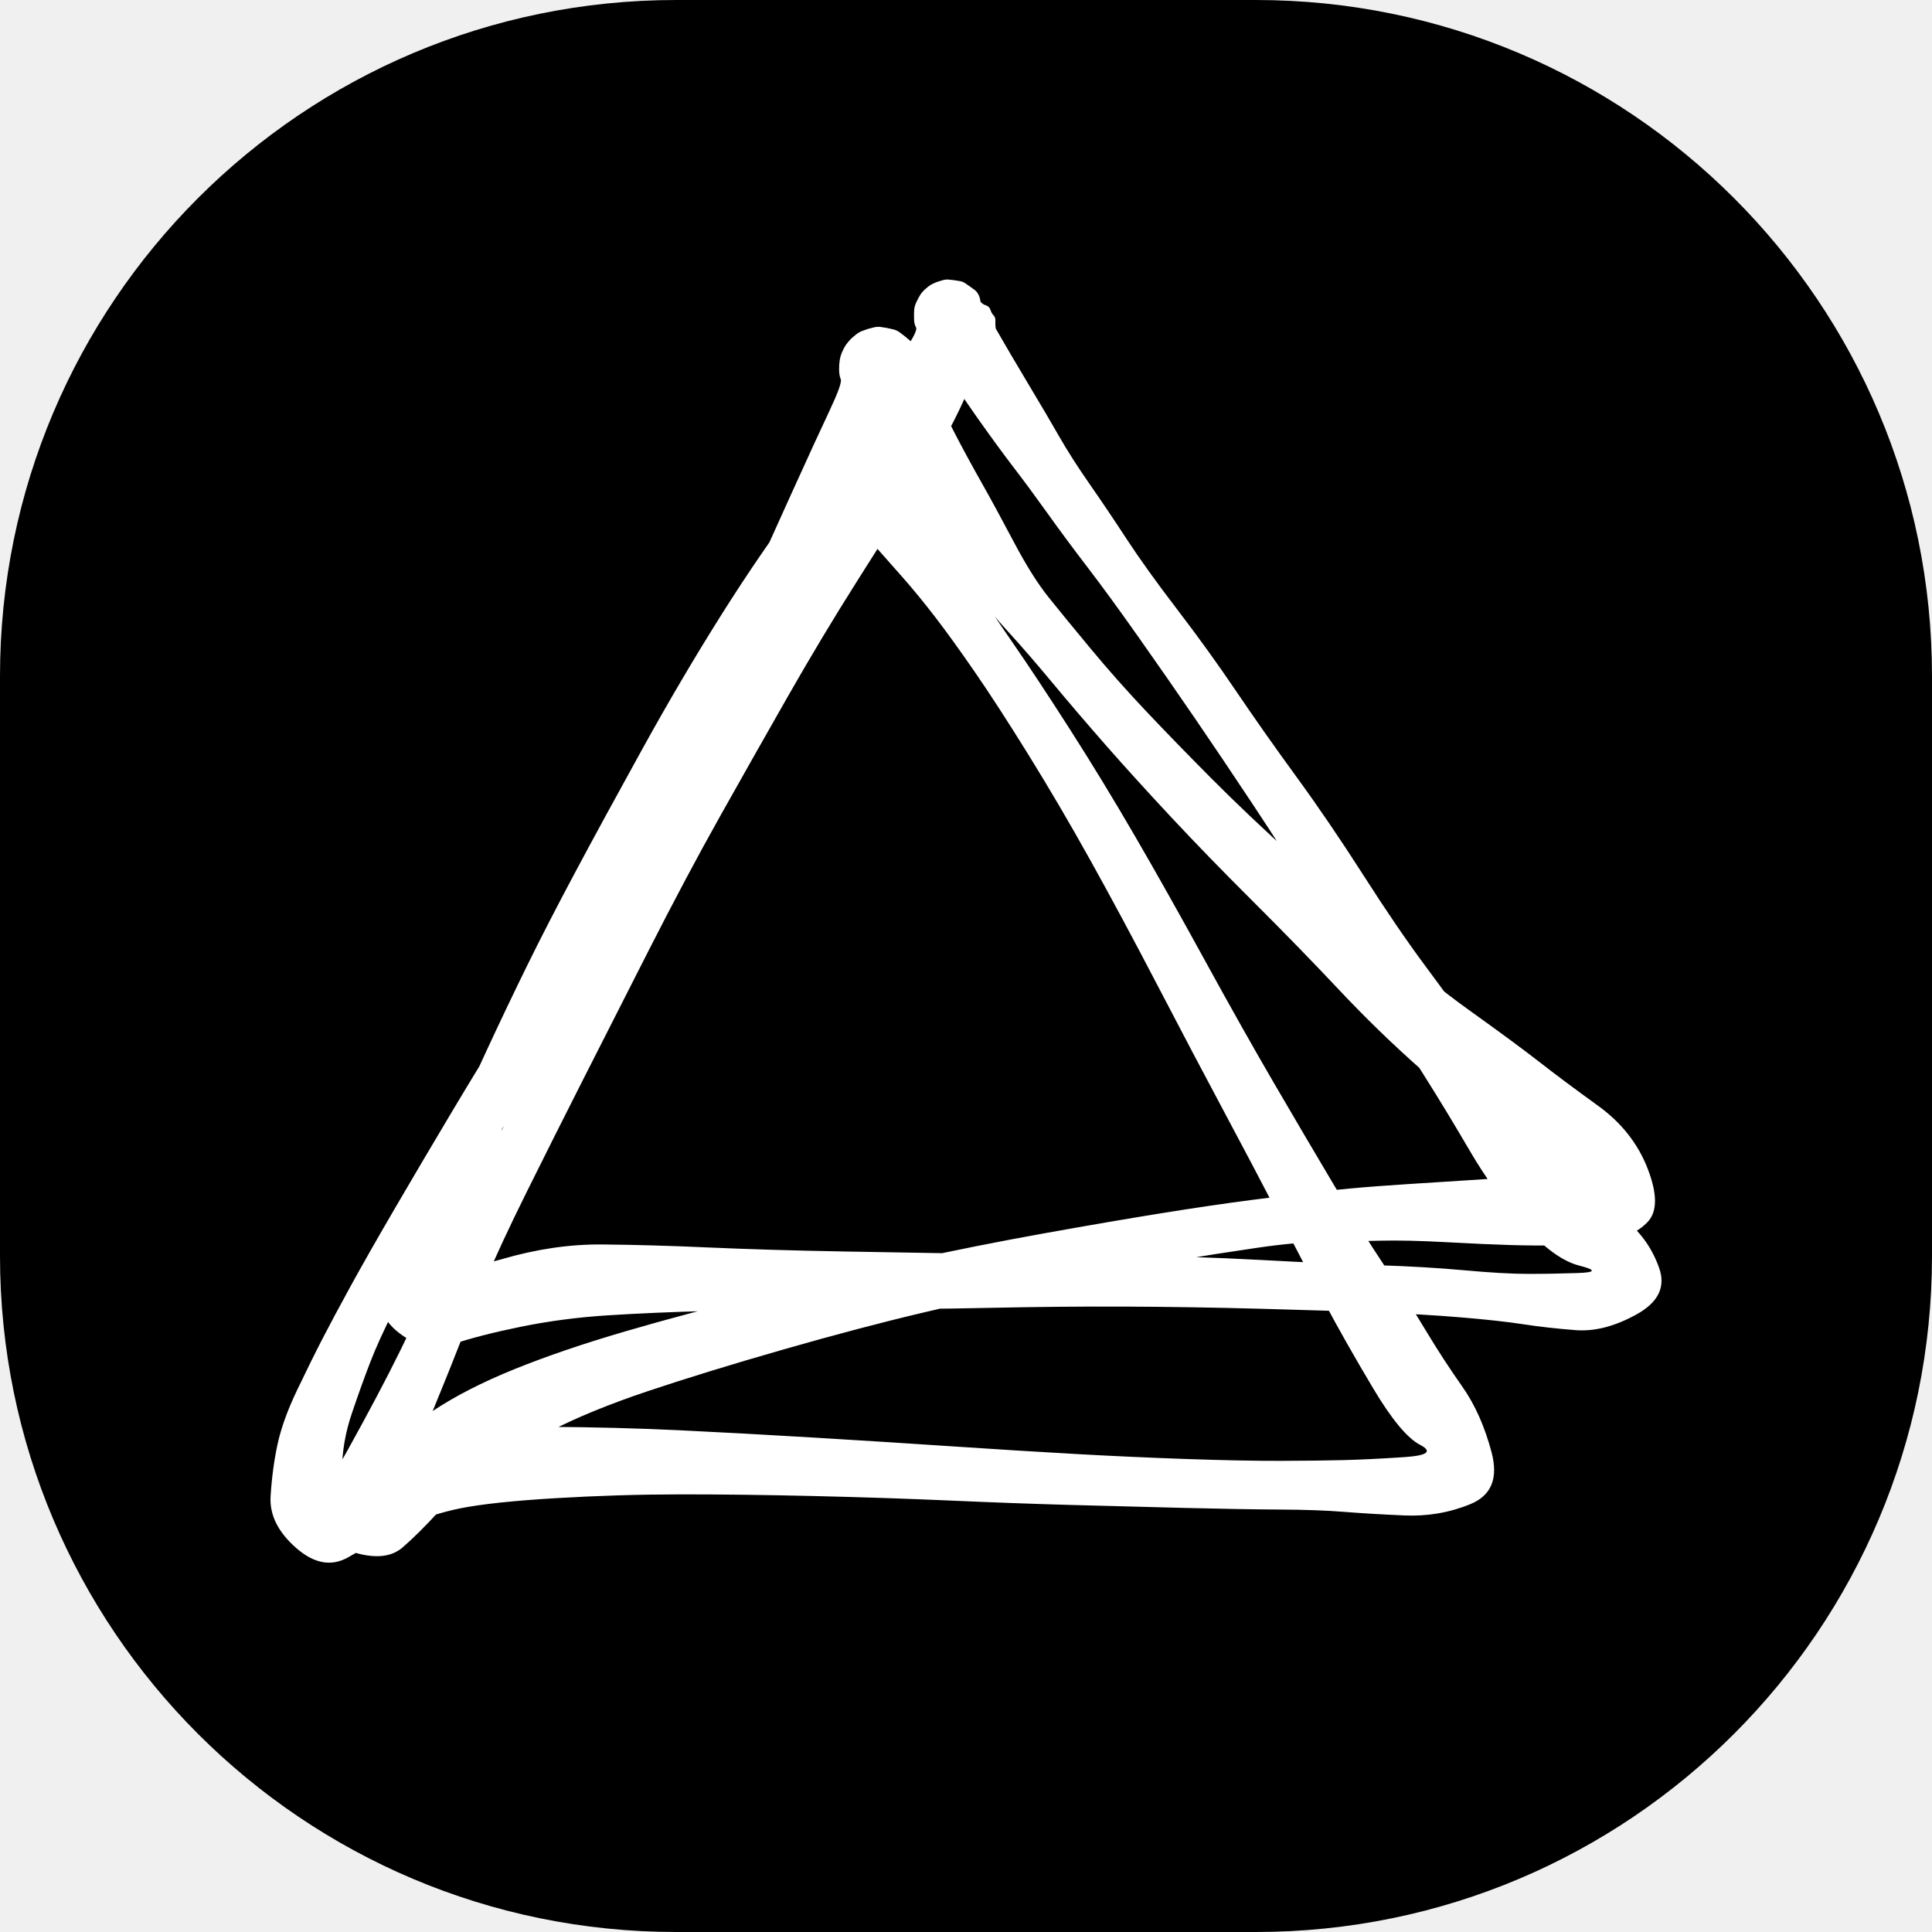
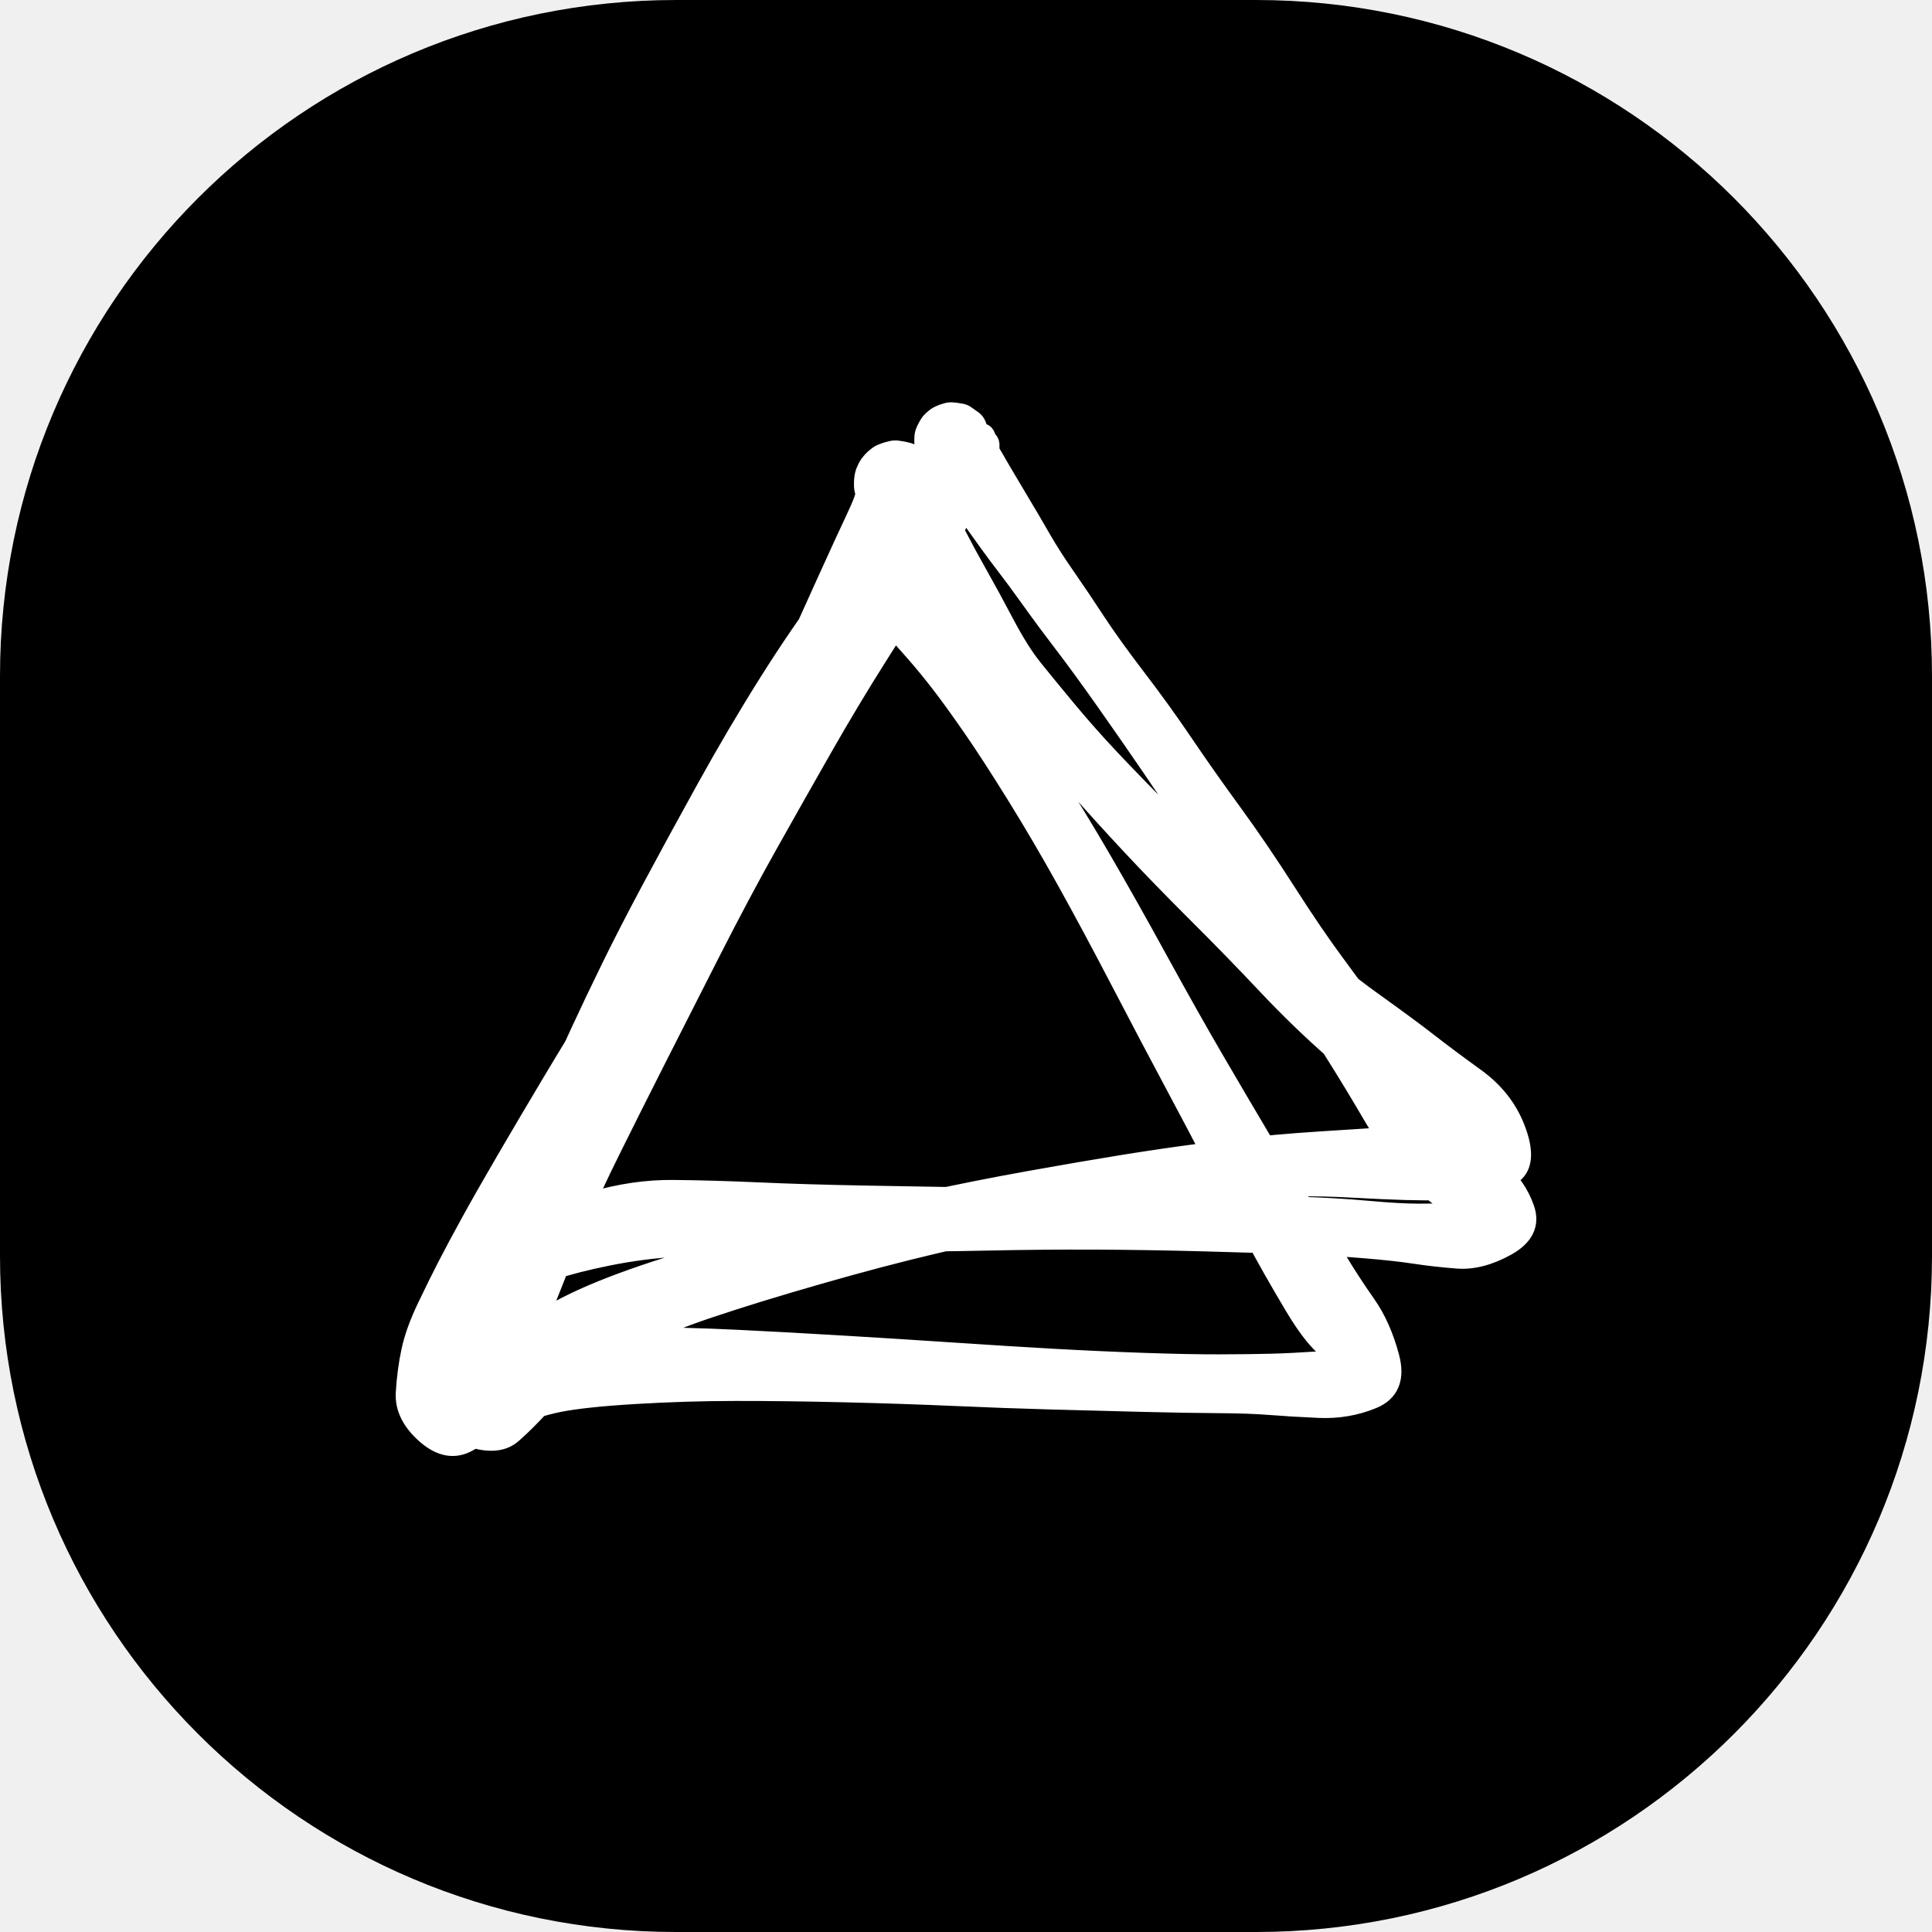
<svg xmlns="http://www.w3.org/2000/svg" width="1000" height="1000" viewBox="0 0 1000 1000">
-   <style>.m{stroke:#ffffff;stroke-width:0;stroke-linejoin:round;vector-effect:non-scaling-stroke}@media (max-width:56px){.m{stroke-width:0.25px}}@media (max-width:40px){.m{stroke-width:0.35px}}@media (max-width:24px){.m{stroke-width:0.4px}}</style>
+   <style>.m{stroke:#ffffff;stroke-linejoin:round}@media (max-width:56px){.m{stroke-width:0.74px;vector-effect:non-scaling-stroke}}@media (max-width:40px){.m{stroke-width:0.67px;vector-effect:non-scaling-stroke}}@media (max-width:24px){.m{stroke-width:0.56px;vector-effect:non-scaling-stroke}}</style>
  <rect width="1000" height="1000" rx="350" ry="350" fill="#000000" />
-   <path class="m" fill="#ffffff" transform="translate(140 144.67) scale(2.79449)" d="M133.28,11.64 Q125.99,20.99 119.42,29.14 T105.43,46.76 90.9,67.27 76.46,91.29 63.96,113.82 54.9,131.11 47.61,146.14 42.48,158.53 38.87,168.3 35.18,178.6 42.91,181.44 61.45,178.73 81.17,179.29 106.16,180.03 133.37,180.5 158.45,180.81 183.58,181.61 205.21,182.58 221.1,183.51 232.79,184.18 242.19,184.02 242.46,182.66 232.14,175.17 222.19,161.47 213.62,147.34 204.81,133.3 193.98,115.95 182.03,97.34 171.31,81.4 160.79,66.26 151.34,53.31 143.91,43.29 137.66,34.82 130.85,25.51 124.31,15.41 120.84,10.29 119.57,8.88 119.21,7.34 119.22,5.75 119.62,4.22 120.37,2.82 121.44,1.64 122.75,0.76 124.24,0.21 125.82,0.04 127.39,0.25 128.87,0.83 130.16,1.74 131.2,2.94 132.04,7.77 130.49,17.33 125.02,29.13 118.34,40.56 108.63,55.9 95.78,77.31 83.24,99.48 70.02,124.33 57.7,148.59 47.49,168.94 39.77,185.54 35.01,197.24 31.19,206.77 27.34,216.32 23.59,225.63 19.18,226.25 20.2,218.14 30.08,209.56 45.16,201.84 65.61,194.86 91.96,187.83 118.73,181.56 143.14,176.7 164.8,172.98 181.56,170.51 194.56,168.92 205.08,167.94 217.57,167.11 229.66,166.33 240.17,165.24 241.62,165.29 233.6,163.46 225.68,157.18 213.38,146.54 197.95,131.6 182.01,115.22 166.8,99.56 154.83,86.38 144.81,74.67 136.63,65.23 130.72,58.03 124.45,49.09 117.74,39.06 112.27,30.7 107.84,23.13 105.63,18.49 105.32,16.71 105.44,14.91 105.99,13.19 106.94,11.65 108.23,10.38 109.79,9.46 111.52,8.93 113.32,8.84 115.1,9.18 116.74,9.94 118.15,11.06 119.26,12.5 120.41,17.39 119.57,26.72 115.43,37.15 108.92,48.98 99.71,65.23 87.65,86.2 71.6,112.4 54.85,138.71 41.62,159.28 30.79,176.82 22.9,190.84 18.49,200.51 15.08,209.99 13.26,220.47 18.61,220.07 31.23,213.48 51.36,212.51 75.87,213.15 101.13,214.53 126.52,216.14 148.77,217.52 169.66,218.47 187.11,218.81 198.85,218.67 210.01,218.12 212.92,215.84 204.22,205.35 195.22,189.48 186.68,173.21 176.59,154.07 164.38,130.9 151.83,107.52 140.32,87.91 130.31,72.48 123,62.37 117.11,55.19 109.15,46.19 103.49,39.64 102.77,37.88 102.65,35.99 103.14,34.15 104.19,32.57 105.69,31.4 107.48,30.78 109.38,30.76 111.18,31.35 112.71,32.48 113.79,34.04 114.32,35.86 114.23,37.76 113.55,39.53 112.34,40.99 110.72,41.99 108.87,42.42 106.98,42.23 105.25,41.45 103.85,40.16 102.95,38.49 102.62,36.62 102.91,34.74 103.78,33.06 105.15,31.74 106.86,30.92 108.75,30.7 110.61,31.09 112.24,32.05 112.98,32.66 117.81,39.05 125.22,49.1 130.62,57.04 137.71,67.62 148.05,83.28 160.06,102.99 173.09,126.15 185.89,148.88 196.78,167.39 206.47,182.88 214.1,194.85 220.75,205.06 226.18,217.26 222.26,226.82 209.95,228.92 198.74,228.25 186.95,227.83 169.33,227.53 148.3,226.98 126.03,226.17 100.78,225.33 75.89,225.02 52.74,225.73 35.14,227.61 24.2,231.36 14.45,236.64 4.74,234.93 0.02,225.4 1.3,215.78 4.9,205.77 9.63,196.2 14.89,186.37 23,172.12 33.56,154.23 46.28,133.39 62.22,106.91 77.07,80.6 87.66,59.19 96.66,39.28 103.51,24.38 105.63,18.49 105.32,16.71 105.44,14.91 105.99,13.19 106.94,11.65 108.23,10.38 109.79,9.46 111.52,8.93 113.32,8.84 115.1,9.18 116.74,9.94 118.15,11.06 119.26,12.5 121.93,18.46 126.56,28.12 131.61,37.45 137.69,48.63 144.16,58.91 151.97,68.44 161.96,79.72 174.08,92.21 189.86,107.18 206.23,122.3 222.19,135.46 235.04,144.94 245.91,153.05 255.1,164.73 255.08,174.56 247.37,178.13 238.35,178.91 229.74,178.84 217.8,178.31 205.63,178.03 195.49,178.21 182.87,179.33 166.41,181.9 145.09,185.96 121.14,191.29 94.98,198.19 69.87,205.91 51.75,213.34 39.68,220.59 31.24,228.12 24.48,234.84 15.86,235.88 9.95,229.66 11.92,221.04 16.99,211.91 21.91,202.62 26.37,193.56 31.61,181.83 39.32,164.93 49.16,144.36 61.05,119.69 73.64,94.33 85.32,71.43 96.99,49.04 105.73,33.01 111.95,22.1 117.54,13.04 119.57,8.88 119.21,7.34 119.22,5.75 119.62,4.22 120.37,2.82 121.44,1.64 122.75,0.76 124.24,0.21 125.82,0.04 127.39,0.25 128.87,0.83 130.16,1.74 131.2,2.94 130.99,3.02 133.77,8.12 140.44,19.48 146.07,29.05 151.67,37.81 158.58,48.07 167.99,61.17 178.84,76.22 190,92.07 202.46,110.38 213.9,127.15 223.67,140.61 233.11,153.31 242.46,165.19 251.2,174.41 257.21,183.08 253.05,191.67 241.75,194.6 232.05,193.51 220.55,192.24 204.89,191.32 183.38,190.64 158.44,190.24 133.33,190.47 106.05,190.75 81.3,191.04 62.44,191.86 46.44,193.96 33.7,197.23 23.72,195.04 20.83,185.31 25.33,174.27 30.06,164.6 34.49,155.14 40.15,142.56 47.45,127.26 56.48,109.72 68.96,86.81 83.52,62.1 97.99,40.99 111.65,22.94 121.87,10.01 126.13,5.07 127.06,4.37 128.13,3.91 129.28,3.72 130.45,3.81 131.56,4.18 132.55,4.8 133.36,5.64 133.94,6.65 134.27,7.77 134.32,8.94 134.09,10.08 133.59,11.14 Z" />
+   <path class="m" stroke-width="4.5" fill="#ffffff" transform="translate(209.87 213.28) scale(2.25215)" d="M133.28,11.64 Q125.99,20.99 119.42,29.14 T105.43,46.76 90.9,67.27 76.46,91.29 63.96,113.82 54.9,131.11 47.61,146.14 42.48,158.53 38.87,168.3 35.18,178.6 42.91,181.44 61.45,178.73 81.17,179.29 106.16,180.03 133.37,180.5 158.45,180.81 183.58,181.61 205.21,182.58 221.1,183.51 232.79,184.18 242.19,184.02 242.46,182.66 232.14,175.17 222.19,161.47 213.62,147.34 204.81,133.3 193.98,115.95 182.03,97.34 171.31,81.4 160.79,66.26 151.34,53.31 143.91,43.29 137.66,34.82 130.85,25.51 124.31,15.41 120.84,10.29 119.57,8.88 119.21,7.34 119.22,5.75 119.62,4.22 120.37,2.82 121.44,1.64 122.75,0.76 124.24,0.21 125.82,0.04 127.39,0.25 128.87,0.83 130.16,1.74 131.2,2.94 132.04,7.77 130.49,17.33 125.02,29.13 118.34,40.56 108.63,55.9 95.78,77.31 83.24,99.48 70.02,124.33 57.7,148.59 47.49,168.94 39.77,185.54 35.01,197.24 31.19,206.77 27.34,216.32 23.59,225.63 19.18,226.25 20.2,218.14 30.08,209.56 45.16,201.84 65.61,194.86 91.96,187.83 118.73,181.56 143.14,176.7 164.8,172.98 181.56,170.51 194.56,168.92 205.08,167.94 217.57,167.11 229.66,166.33 240.17,165.24 241.62,165.29 233.6,163.46 225.68,157.18 213.38,146.54 197.95,131.6 182.01,115.22 166.8,99.56 154.83,86.38 144.81,74.67 136.63,65.23 130.72,58.03 124.45,49.09 117.74,39.06 112.27,30.7 107.84,23.13 105.63,18.49 105.32,16.71 105.44,14.91 105.99,13.19 106.94,11.65 108.23,10.38 109.79,9.46 111.52,8.93 113.32,8.84 115.1,9.18 116.74,9.94 118.15,11.06 119.26,12.5 120.41,17.39 119.57,26.72 115.43,37.15 108.92,48.98 99.71,65.23 87.65,86.2 71.6,112.4 54.85,138.71 41.62,159.28 30.79,176.82 22.9,190.84 18.49,200.51 15.08,209.99 13.26,220.47 18.61,220.07 31.23,213.48 51.36,212.51 75.87,213.15 101.13,214.53 126.52,216.14 148.77,217.52 169.66,218.47 187.11,218.81 198.85,218.67 210.01,218.12 212.92,215.84 204.22,205.35 195.22,189.48 186.68,173.21 176.59,154.07 164.38,130.9 151.83,107.52 140.32,87.91 130.31,72.48 123,62.37 117.11,55.19 109.15,46.19 103.49,39.64 102.77,37.88 102.65,35.99 103.14,34.15 104.19,32.57 105.69,31.4 107.48,30.78 109.38,30.76 111.18,31.35 112.71,32.48 113.79,34.04 114.32,35.86 114.23,37.76 113.55,39.53 112.34,40.99 110.72,41.99 108.87,42.42 106.98,42.23 105.25,41.45 103.85,40.16 102.95,38.49 102.62,36.62 102.91,34.74 103.78,33.06 105.15,31.74 106.86,30.92 108.75,30.7 110.61,31.09 112.24,32.05 112.98,32.66 117.81,39.05 125.22,49.1 130.62,57.04 137.71,67.62 148.05,83.28 160.06,102.99 173.09,126.15 185.89,148.88 196.78,167.39 206.47,182.88 214.1,194.85 220.75,205.06 226.18,217.26 222.26,226.82 209.95,228.92 198.74,228.25 186.95,227.83 169.33,227.53 148.3,226.98 126.03,226.17 100.78,225.33 75.89,225.02 52.74,225.73 35.14,227.61 24.2,231.36 14.45,236.64 4.74,234.93 0.02,225.4 1.3,215.78 4.9,205.77 9.63,196.2 14.89,186.37 23,172.12 33.56,154.23 46.28,133.39 62.22,106.91 77.07,80.6 87.66,59.19 96.66,39.28 103.51,24.38 105.63,18.49 105.32,16.71 105.44,14.91 105.99,13.19 106.94,11.65 108.23,10.38 109.79,9.46 111.52,8.93 113.32,8.84 115.1,9.18 116.74,9.94 118.15,11.06 119.26,12.5 121.93,18.46 126.56,28.12 131.61,37.45 137.69,48.63 144.16,58.91 151.97,68.44 161.96,79.72 174.08,92.21 189.86,107.18 206.23,122.3 222.19,135.46 235.04,144.94 245.91,153.05 255.1,164.73 255.08,174.56 247.37,178.13 238.35,178.91 229.74,178.84 217.8,178.31 205.63,178.03 195.49,178.21 182.87,179.33 166.41,181.9 145.09,185.96 121.14,191.29 94.98,198.19 69.87,205.91 51.75,213.34 39.68,220.59 31.24,228.12 24.48,234.84 15.86,235.88 9.95,229.66 11.92,221.04 16.99,211.91 21.91,202.62 26.37,193.56 31.61,181.83 39.32,164.93 49.16,144.36 61.05,119.69 73.64,94.33 85.32,71.43 96.99,49.04 105.73,33.01 111.95,22.1 117.54,13.04 119.57,8.88 119.21,7.34 119.22,5.75 119.62,4.22 120.37,2.82 121.44,1.64 122.75,0.76 124.24,0.21 125.82,0.04 127.39,0.25 128.87,0.83 130.16,1.74 131.2,2.94 130.99,3.02 133.77,8.12 140.44,19.48 146.07,29.05 151.67,37.81 158.58,48.07 167.99,61.17 178.84,76.22 190,92.07 202.46,110.38 213.9,127.15 223.67,140.61 233.11,153.31 242.46,165.19 251.2,174.41 257.21,183.08 253.05,191.67 241.75,194.6 232.05,193.51 220.55,192.24 204.89,191.32 183.38,190.64 158.44,190.24 133.33,190.47 106.05,190.75 81.3,191.04 62.44,191.86 46.44,193.96 33.7,197.23 23.72,195.04 20.83,185.31 25.33,174.27 30.06,164.6 34.49,155.14 40.15,142.56 47.45,127.26 56.48,109.72 68.96,86.81 83.52,62.1 97.99,40.99 111.65,22.94 121.87,10.01 126.13,5.07 127.06,4.37 128.13,3.91 129.28,3.72 130.45,3.81 131.56,4.18 132.55,4.8 133.36,5.64 133.94,6.65 134.27,7.77 134.32,8.94 134.09,10.08 133.59,11.14 Z" />
</svg>
